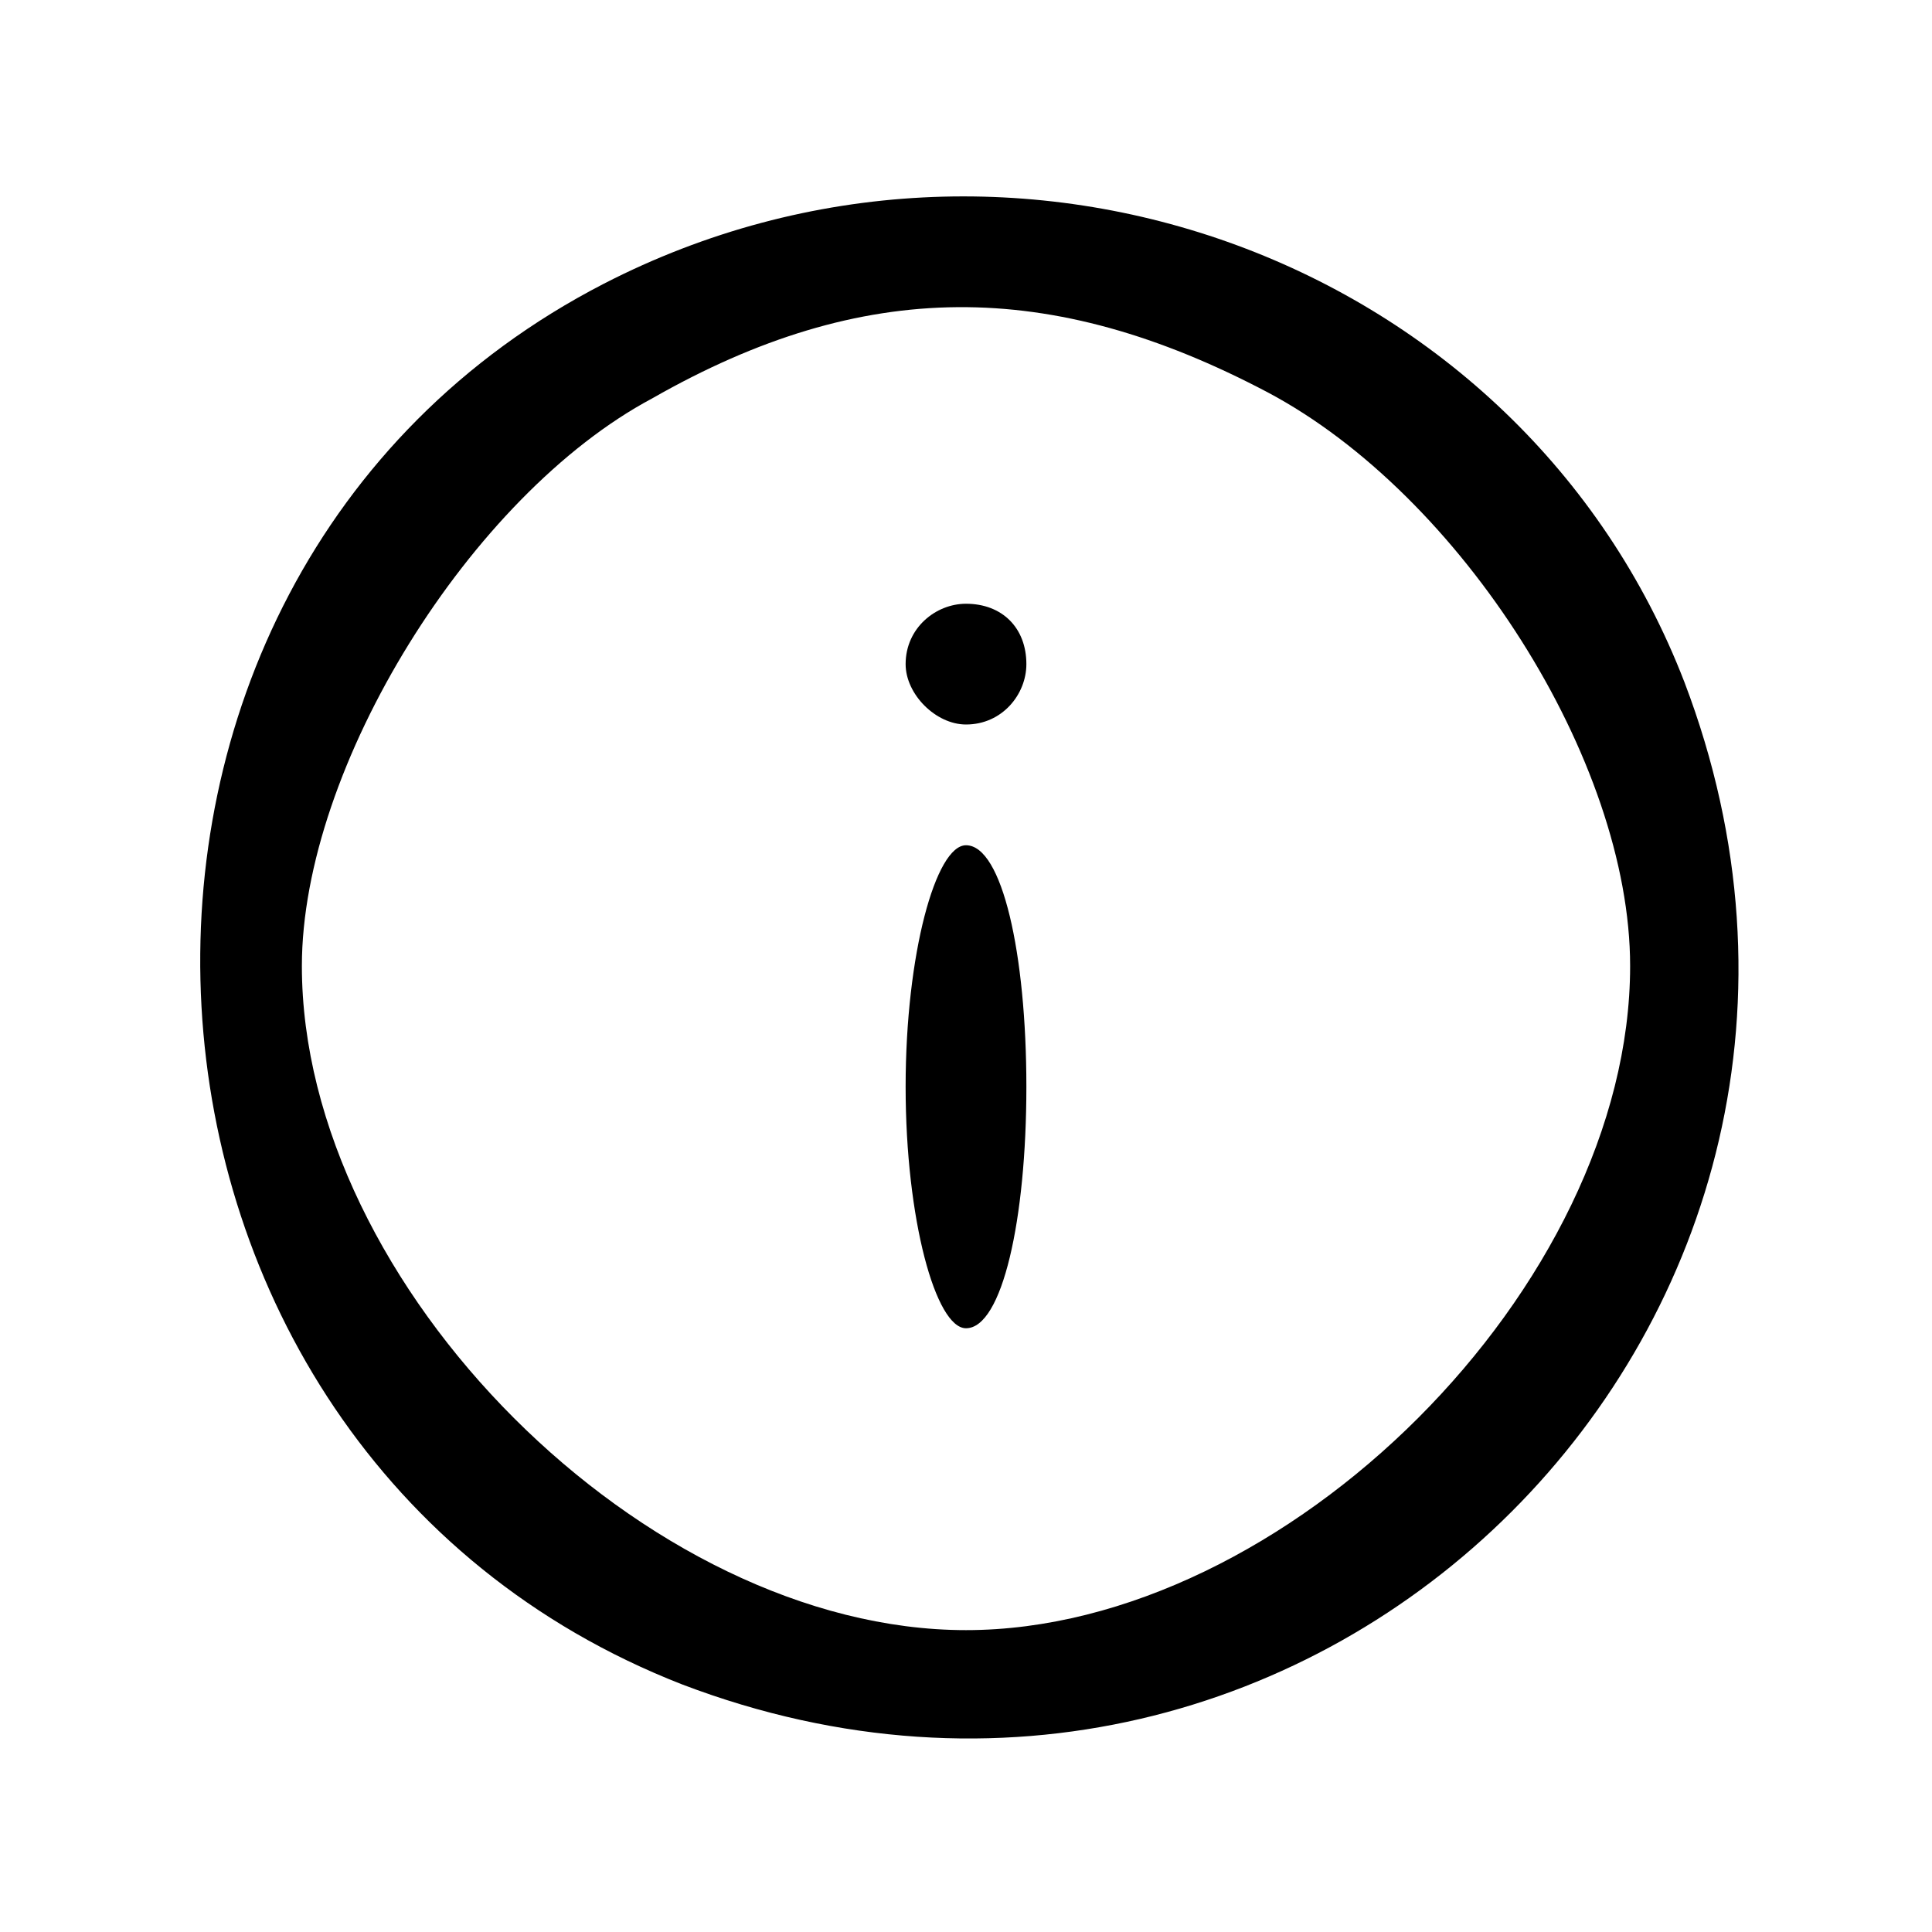
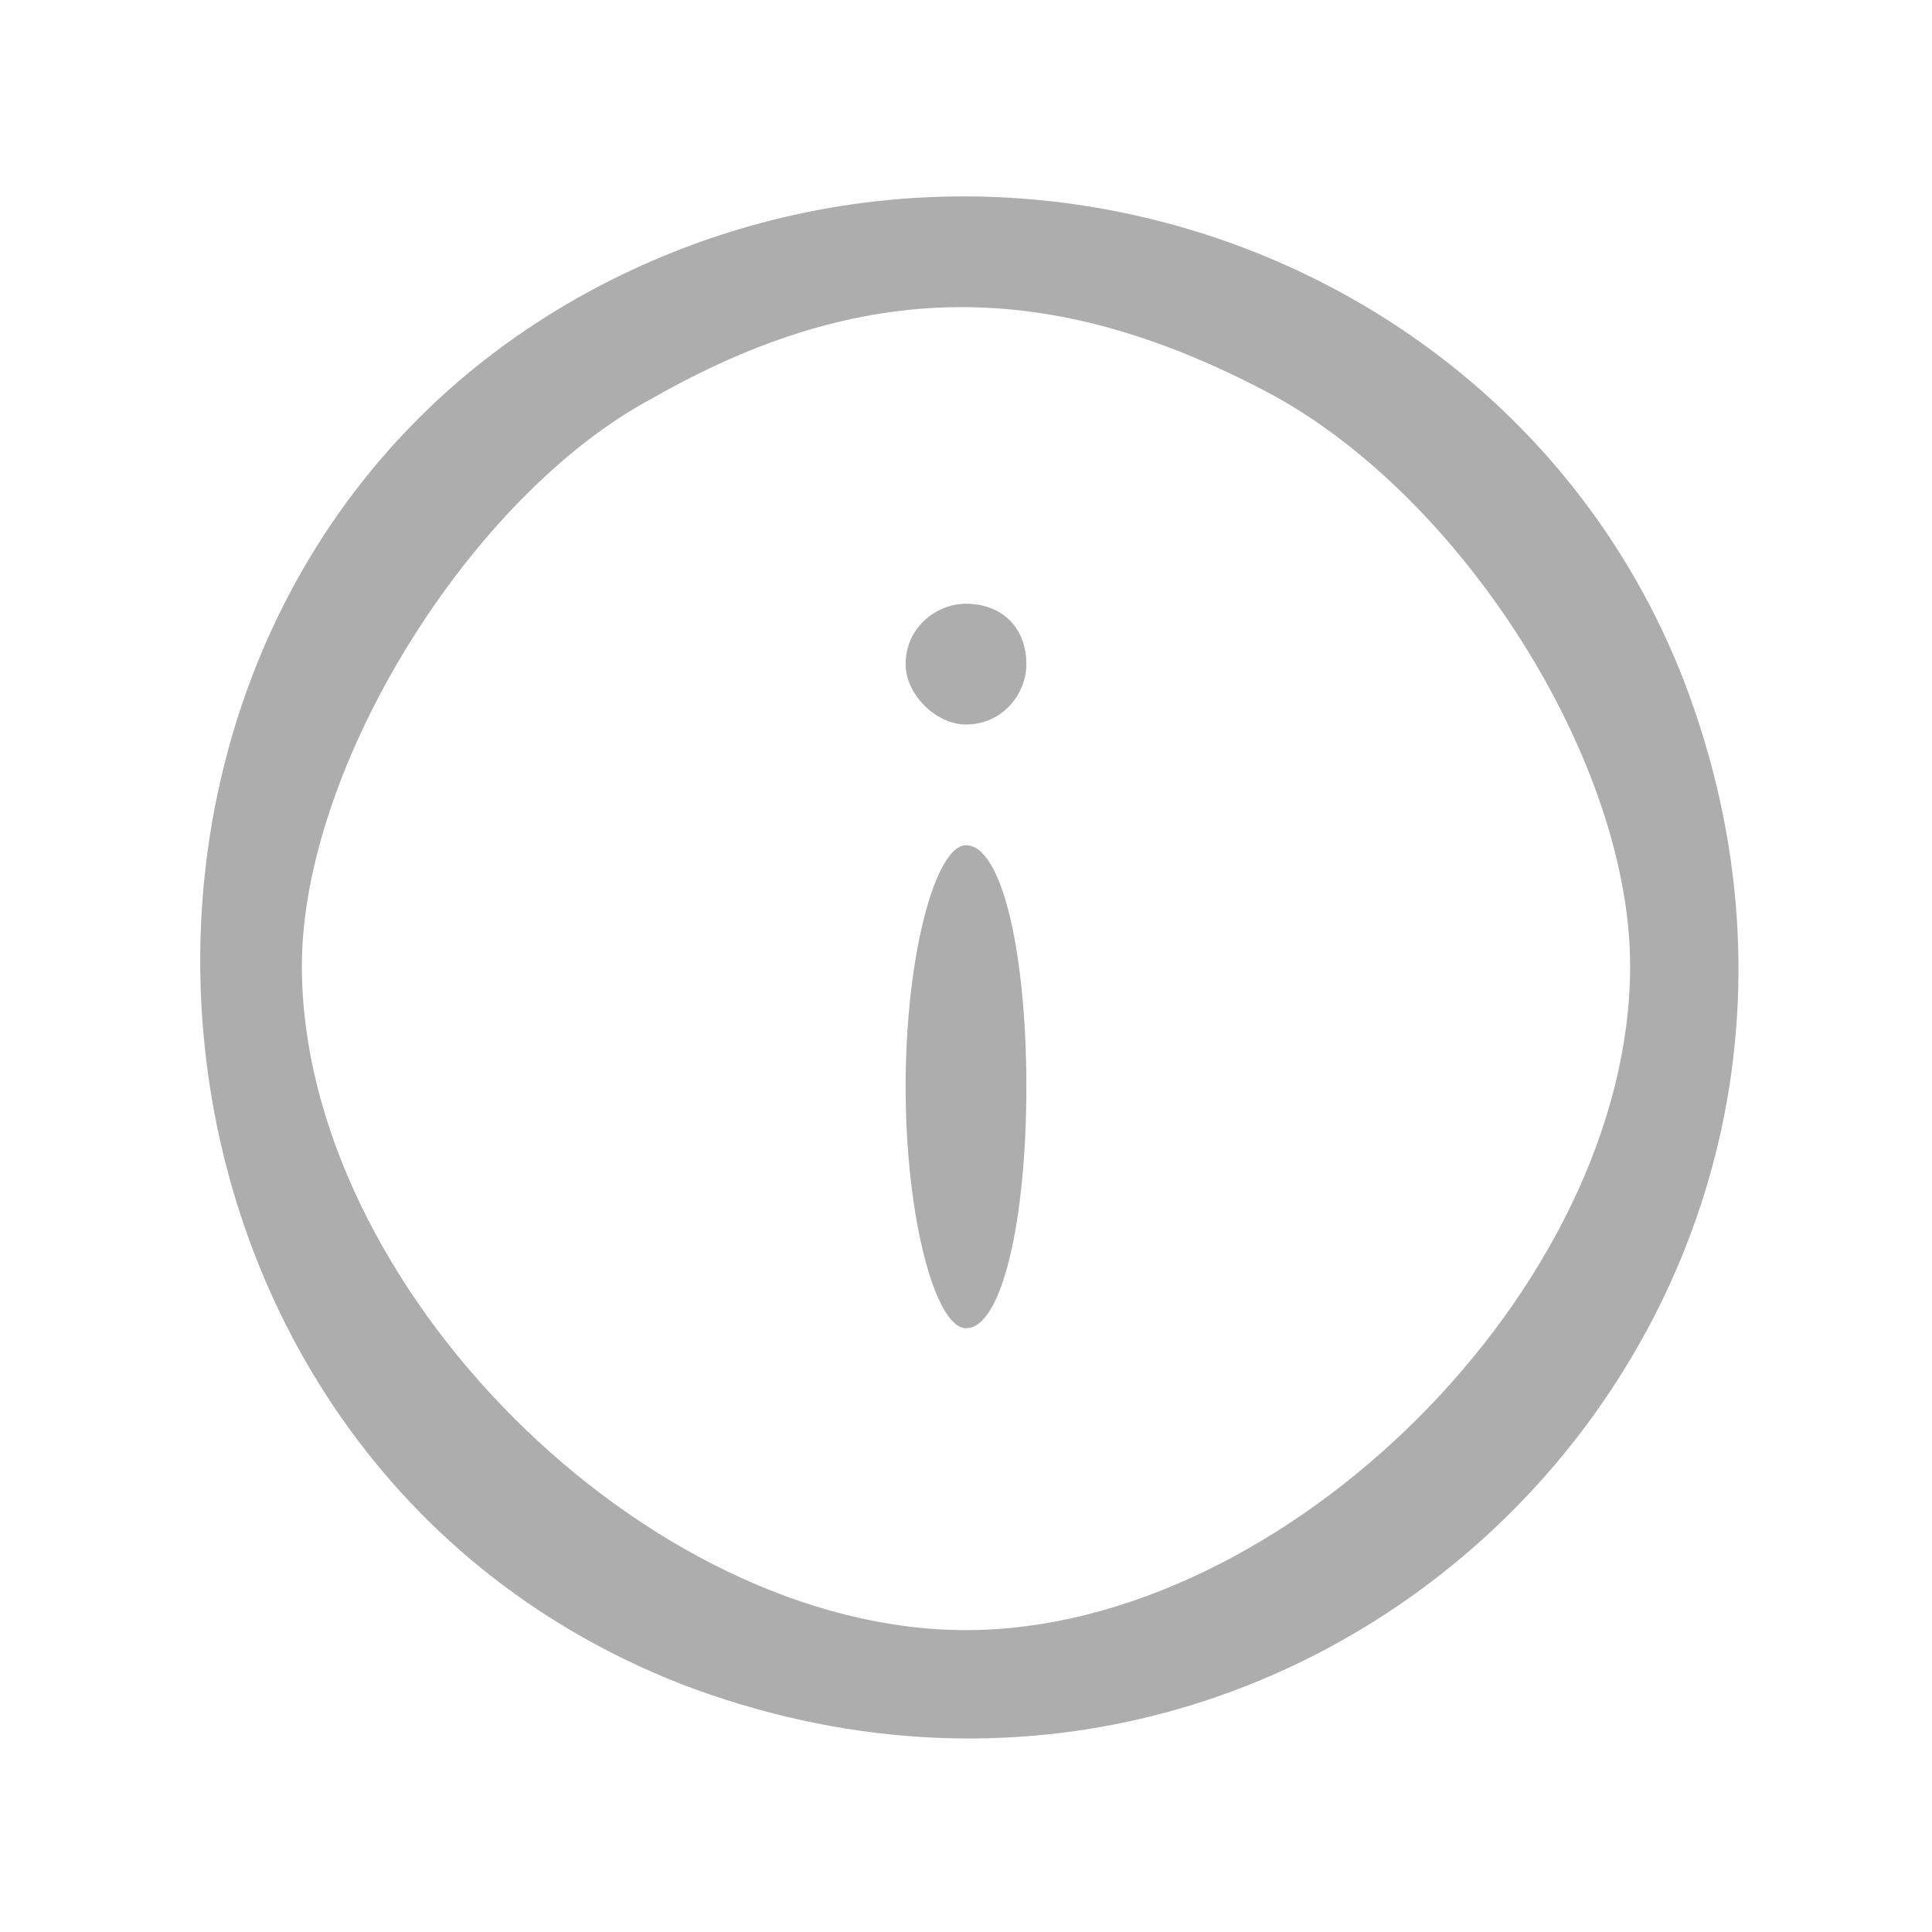
<svg xmlns="http://www.w3.org/2000/svg" version="1.0" width="32pt" height="32pt" viewBox="0 0 32 32" preserveAspectRatio="xMidYMid meet">
-   <g transform="translate(0,32) scale(0.1,-0.1)" fill="#000000" stroke="none">
+   <g transform="translate(0,32) scale(0.1,-0.1)" fill="#adadad" stroke="none">
    <path d="M100 273 c-95 -49 -87 -193 13 -232 105 -40 206 61 166 166 -27 70 -111 101 -179 66z m110 -18 c32 -17 60 -61 60 -95 0 -53 -57 -110 -110 -110 -53 0 -110 57 -110 110 0 33 28 78 58 94 35 20 66 20 102 1z" />
    <path d="M150 210 c0 -5 5 -10 10 -10 6 0 10 5 10 10 0 6 -4 10 -10 10 -5 0 -10 -4 -10 -10z" />
    <path d="M150 140 c0 -22 5 -40 10 -40 6 0 10 18 10 40 0 22 -4 40 -10 40 -5 0 -10 -18 -10 -40z" />
  </g>
</svg>
